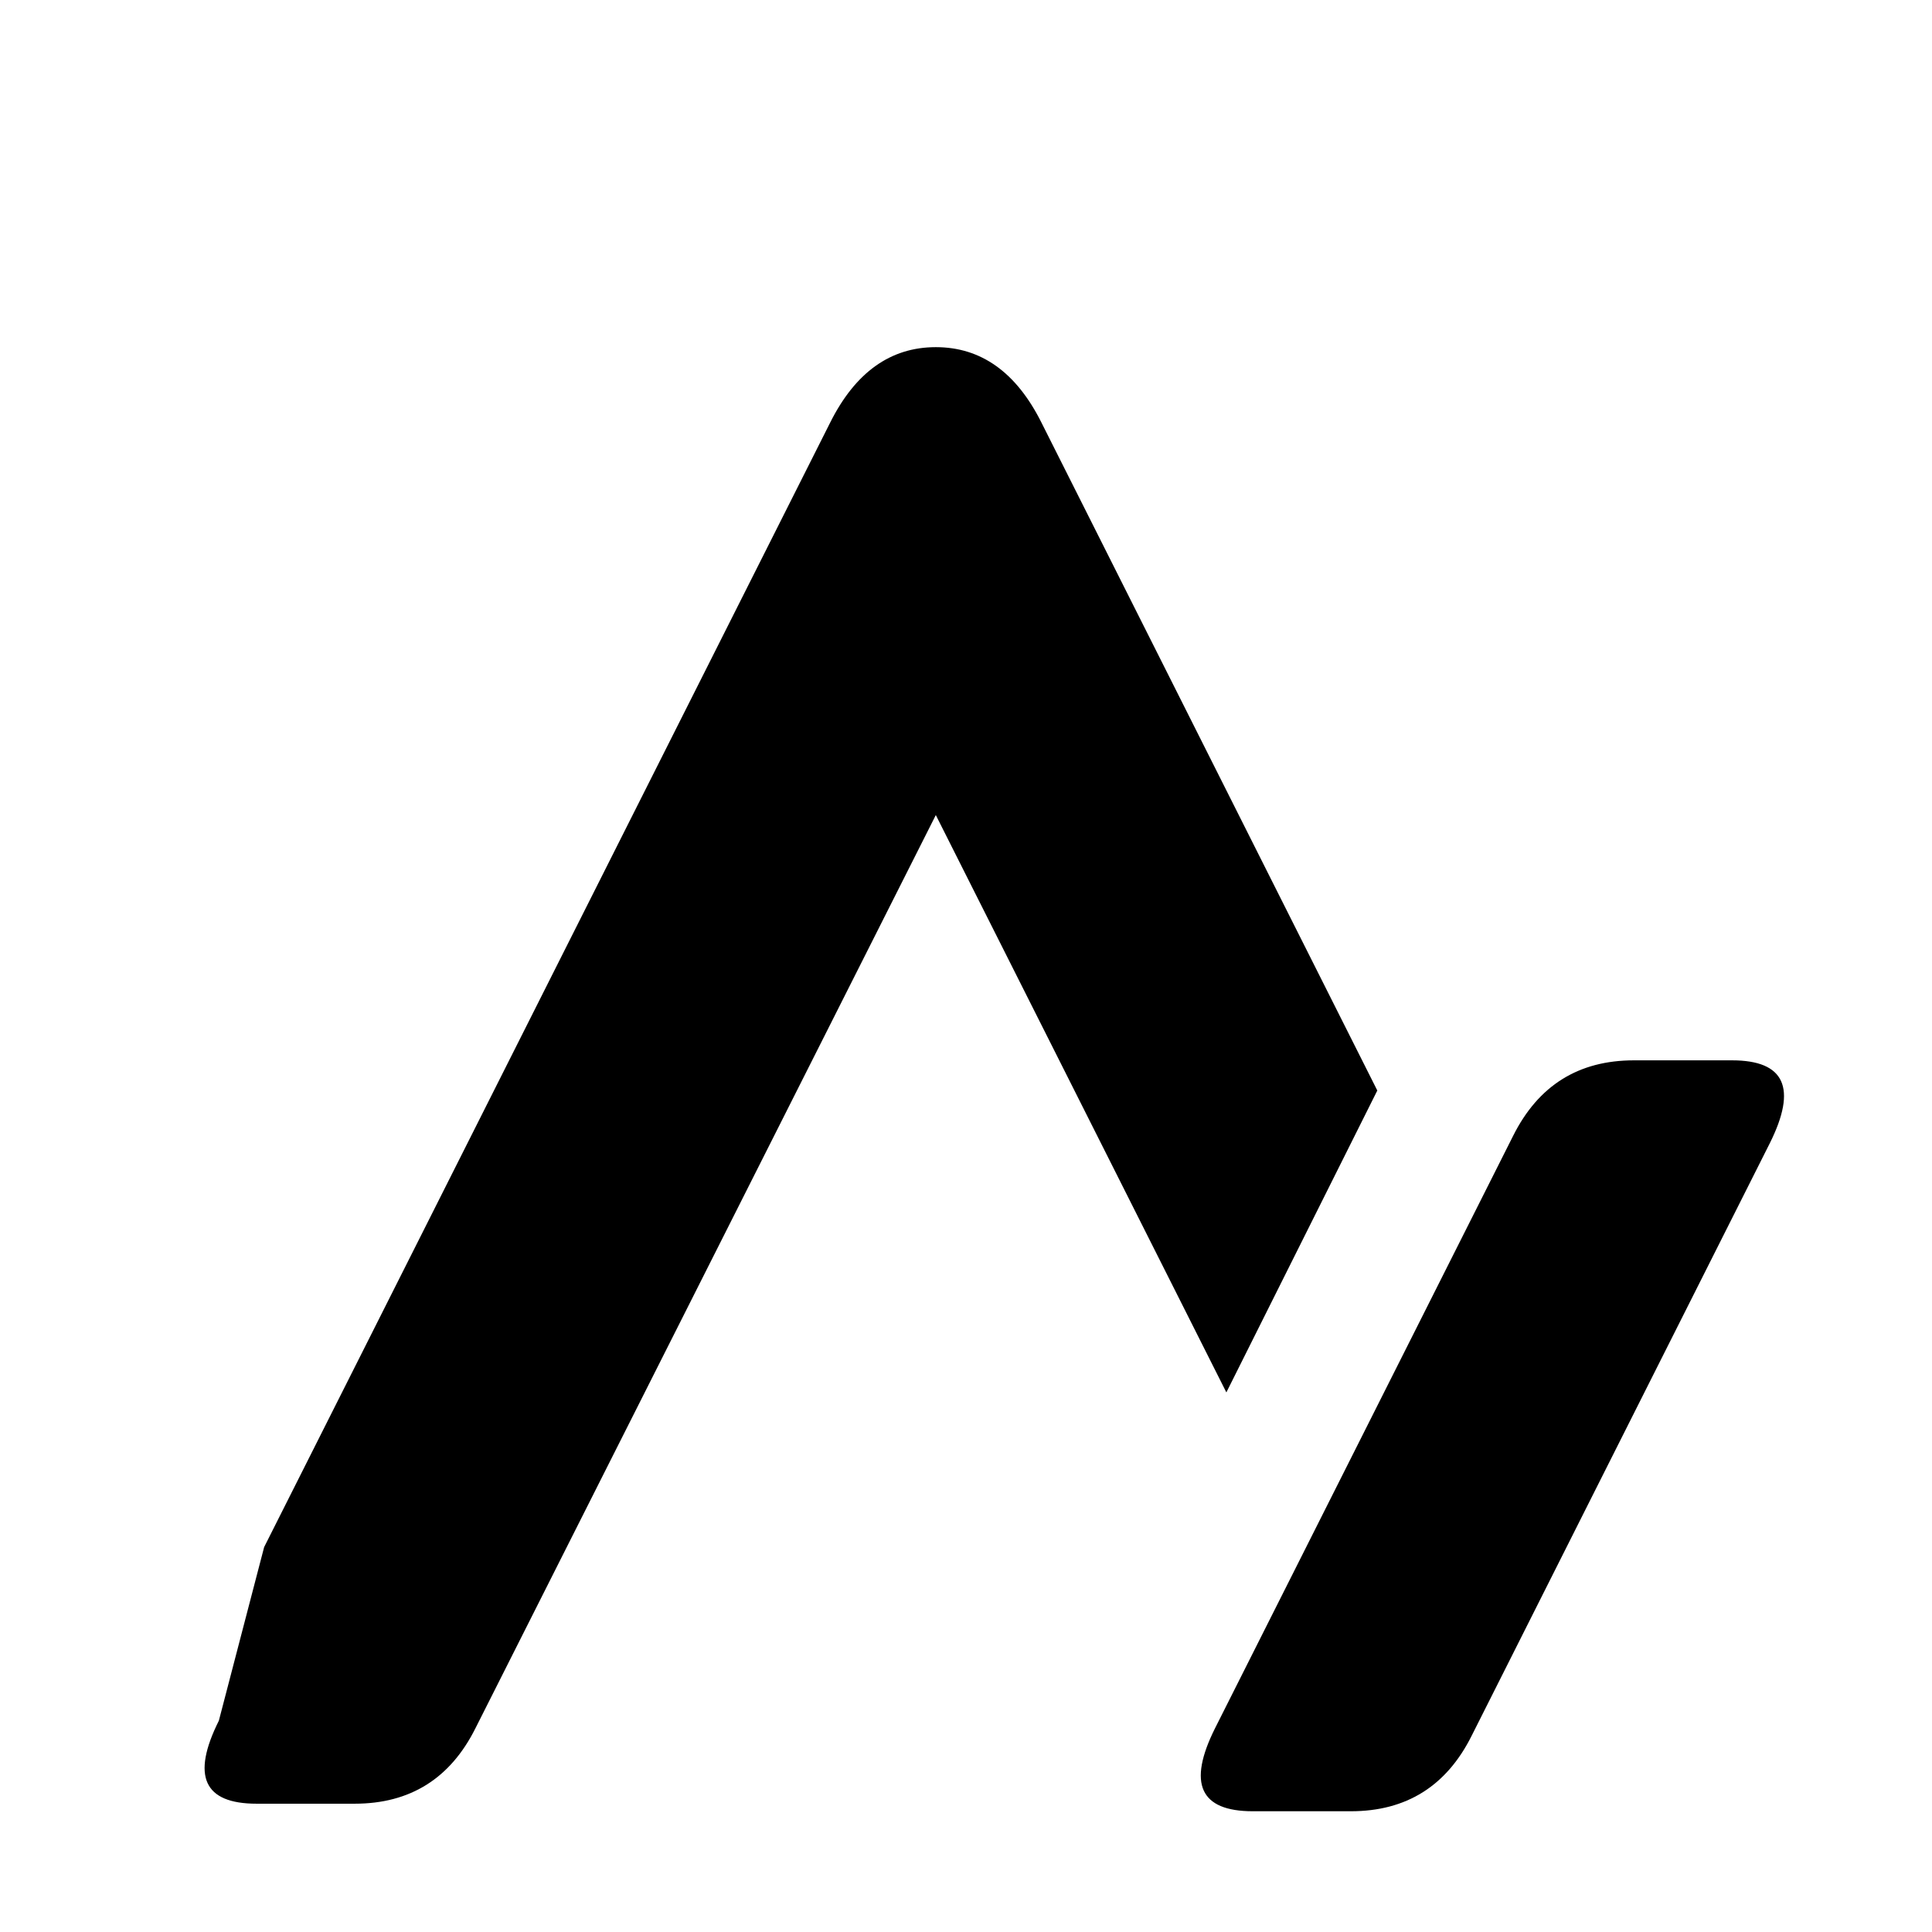
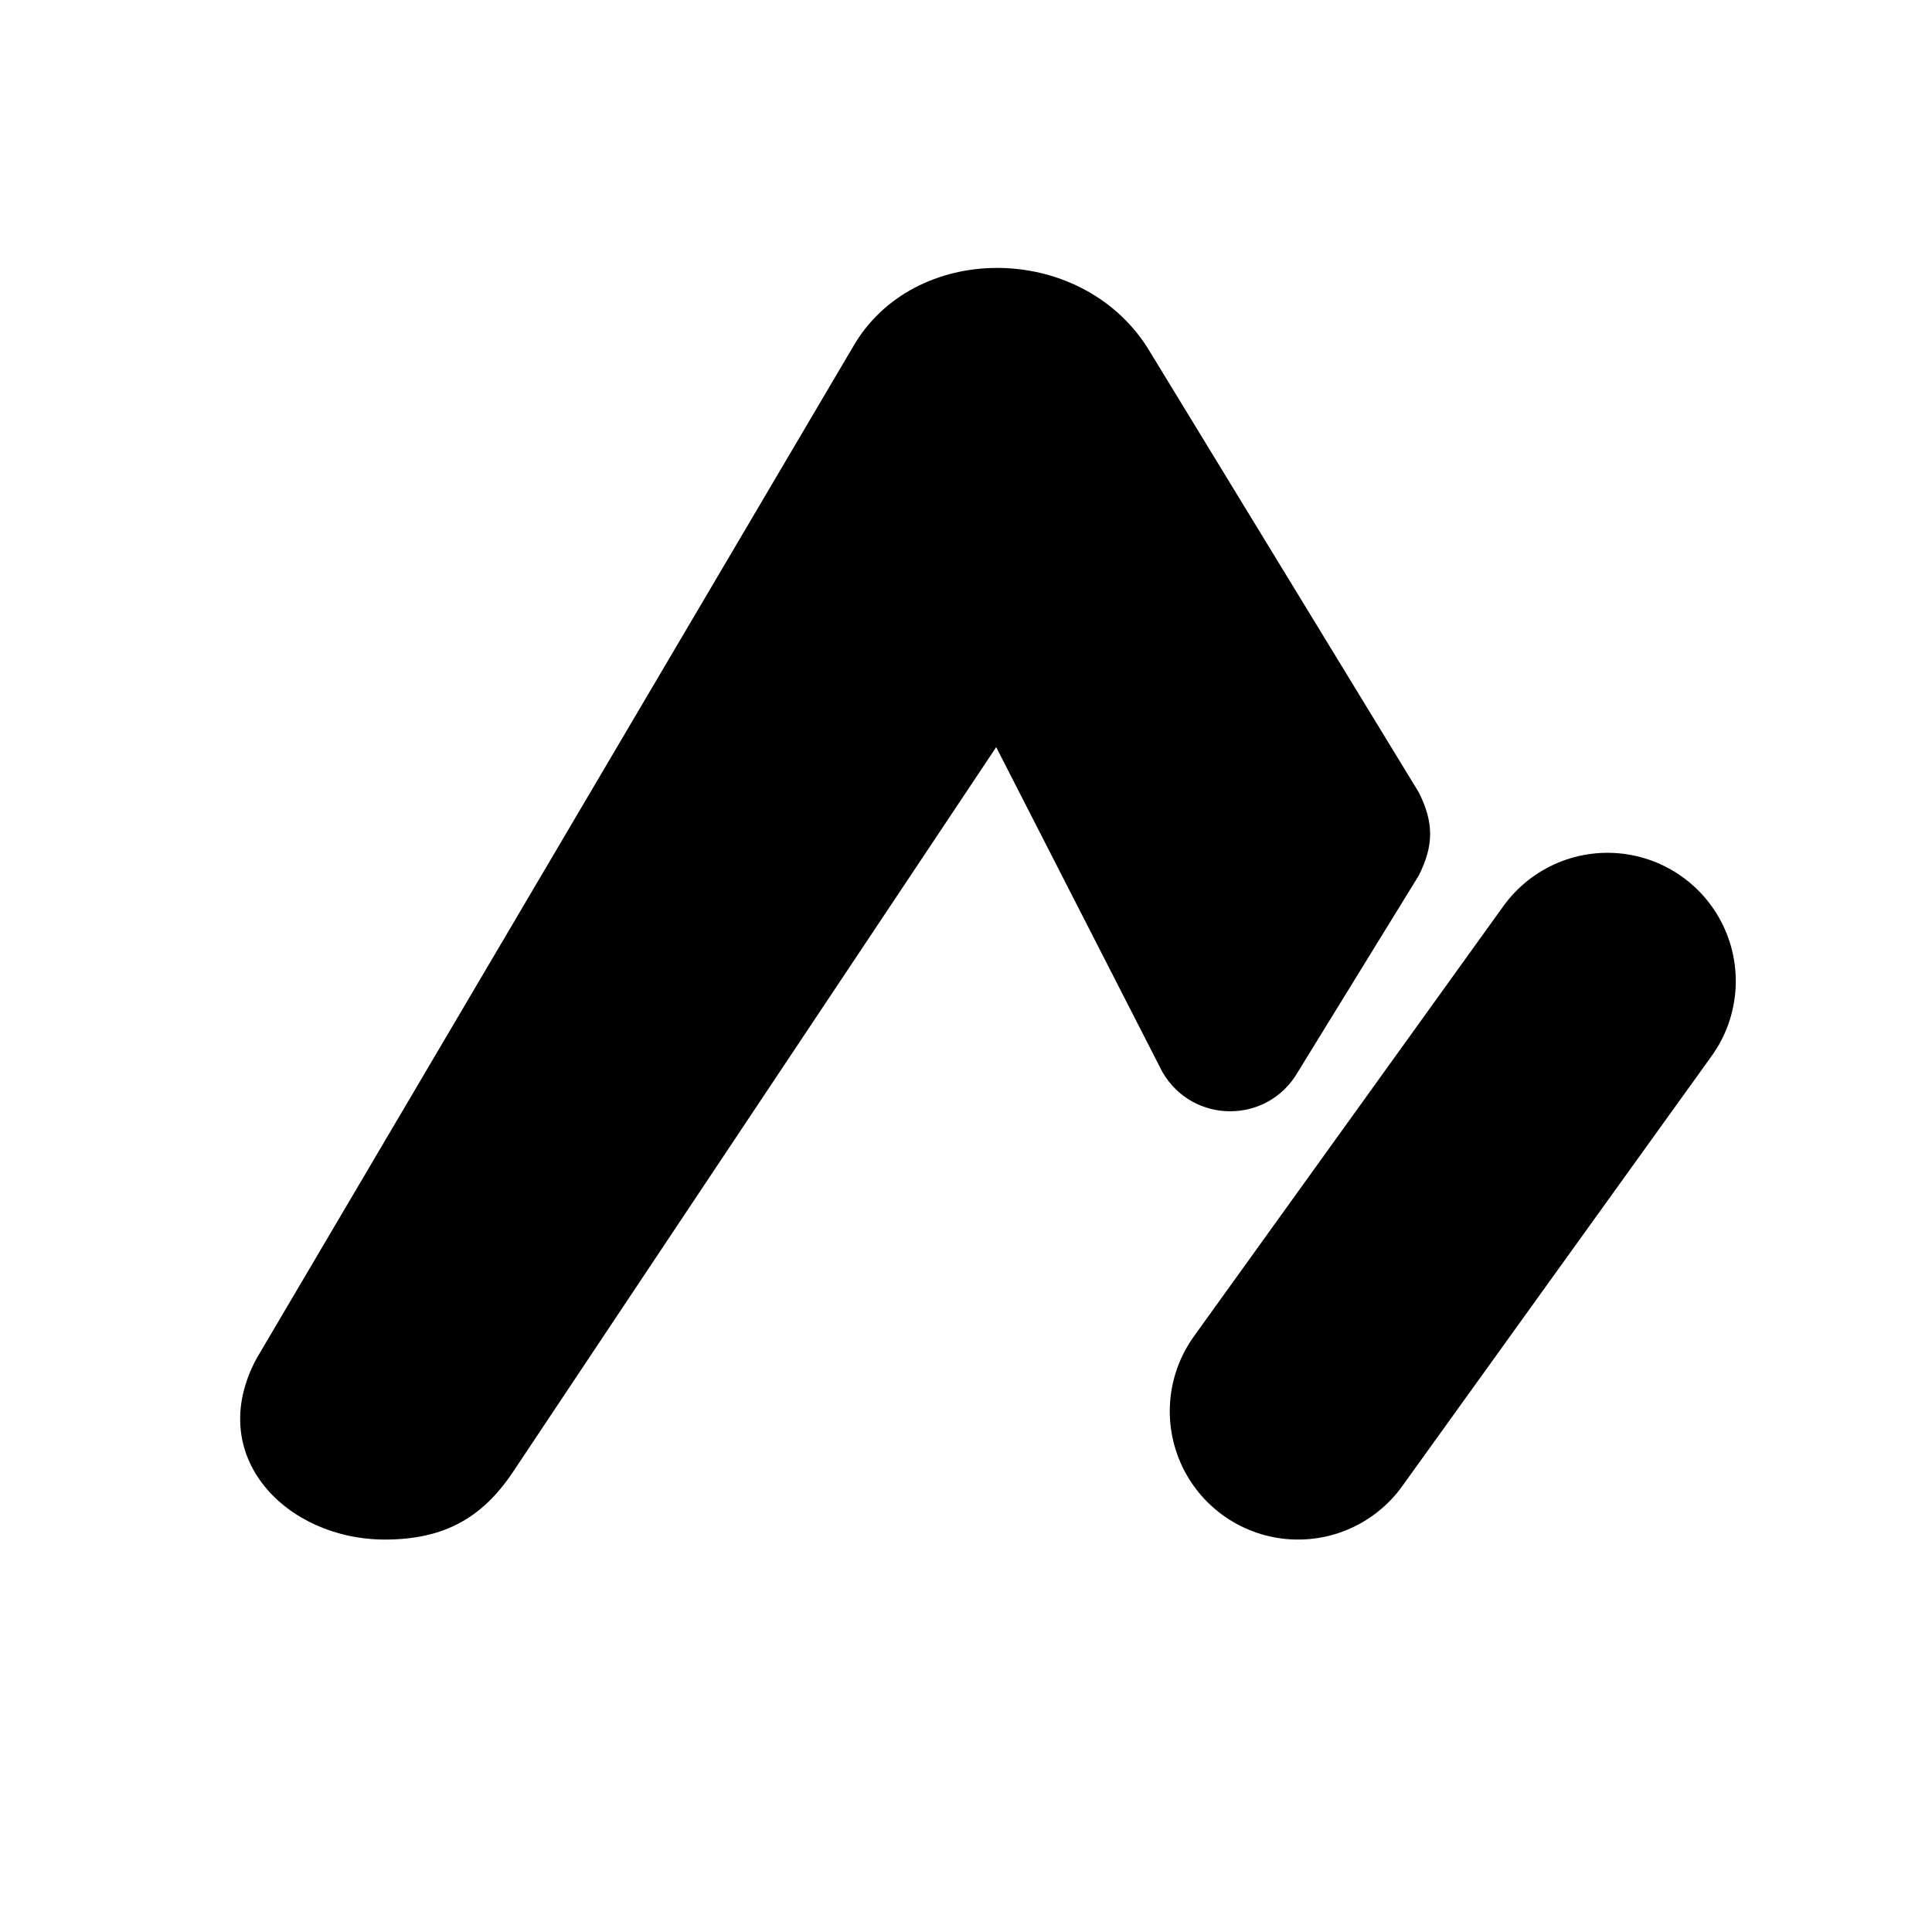
- <svg xmlns="http://www.w3.org/2000/svg" viewBox="0 0 512 512">
-   <path fill="#000000" d="M70 410 L220 112 Q230 92 248 92 Q266 92 276 112 L365 289 L325 369 L248 216 L126 458 Q116 478 94 478 L68 478 Q47 478 58 456 Z" />
-   <path fill="#000000" d="M322 458 L401 301 Q411 281 433 281 L459 281 Q480 281 469 303 L390 460 Q380 480 358 480 L332 480 Q311 480 322 458 Z" />
+ <svg xmlns="http://www.w3.org/2000/svg" width="256" height="256" viewBox="0 0 256 256" role="img" aria-labelledby="title">
+   <path d="M 51 204 C 38 204 27 193 34 180 L 113 46 C 121 32 143 32 152 46 L 188 105 C 190 109 190 112 188 116 L 172 142 C 168 149 158 149 154 142 L 132 99 L 68 195 C 64 201 59 204 51 204 Z" fill="#000000" />
+   <path d="M 172 187 L 213 130" fill="none" stroke="#000000" stroke-width="34" stroke-linecap="round" />
</svg>
